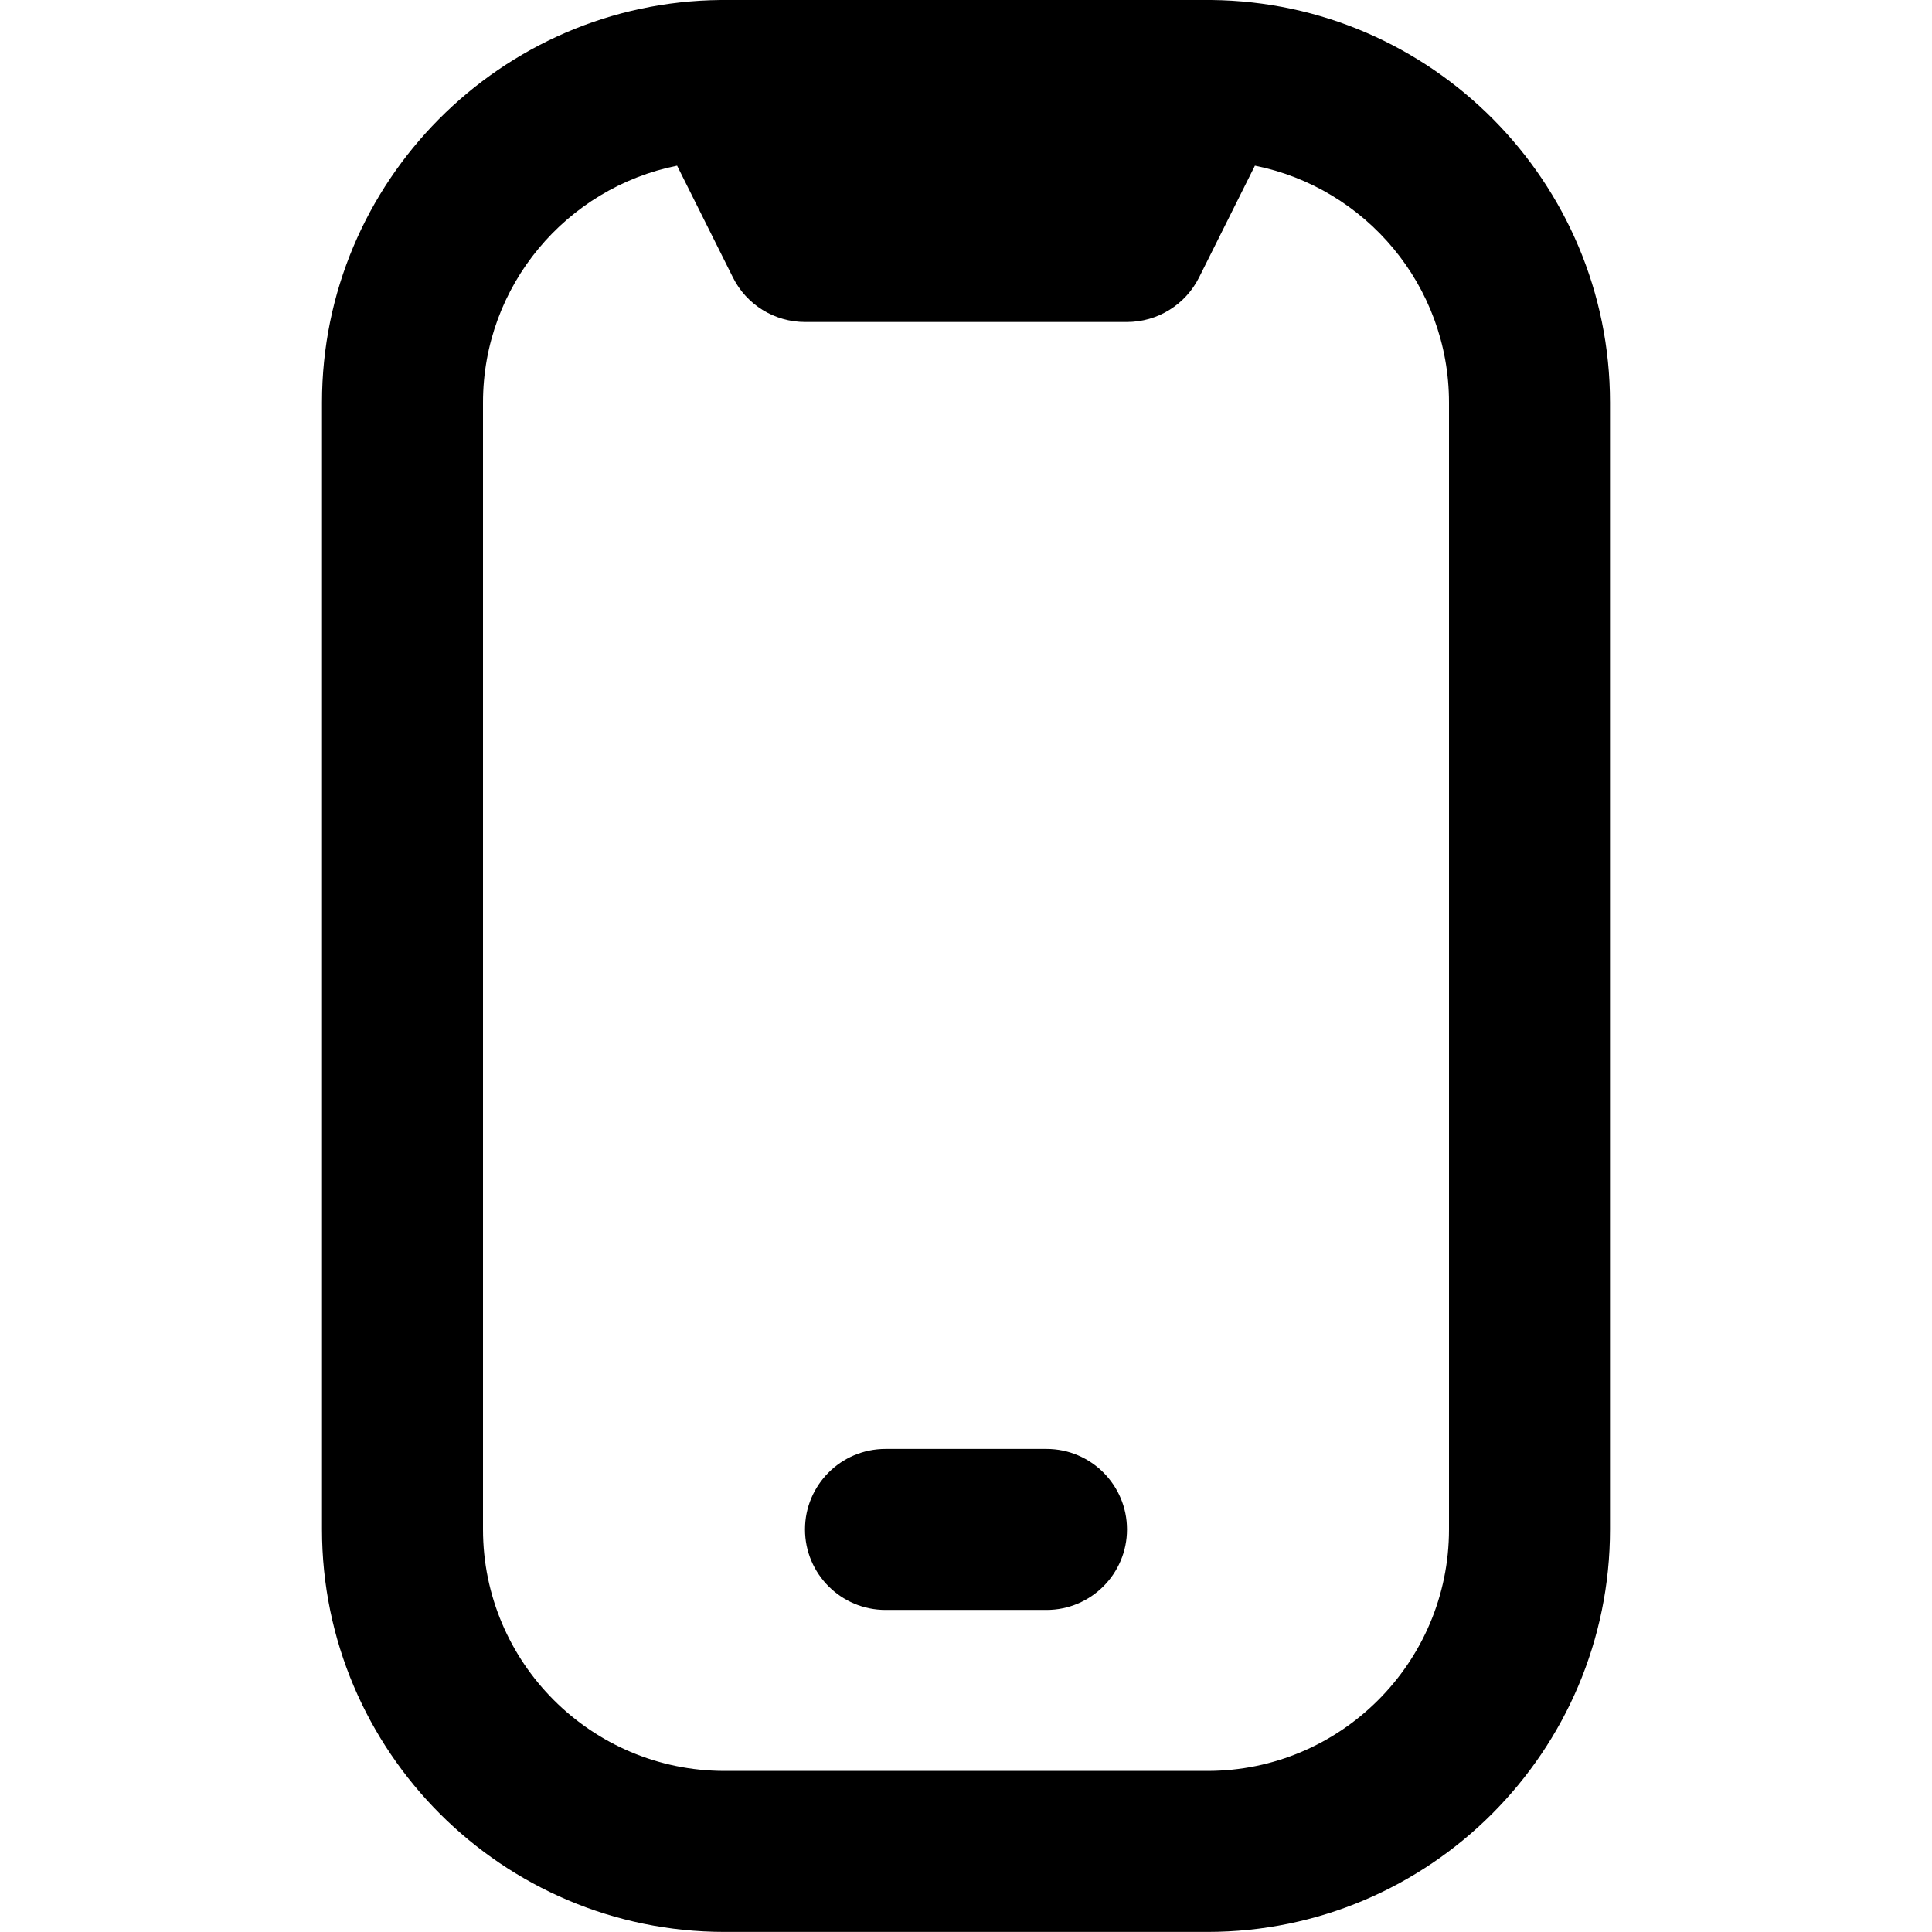
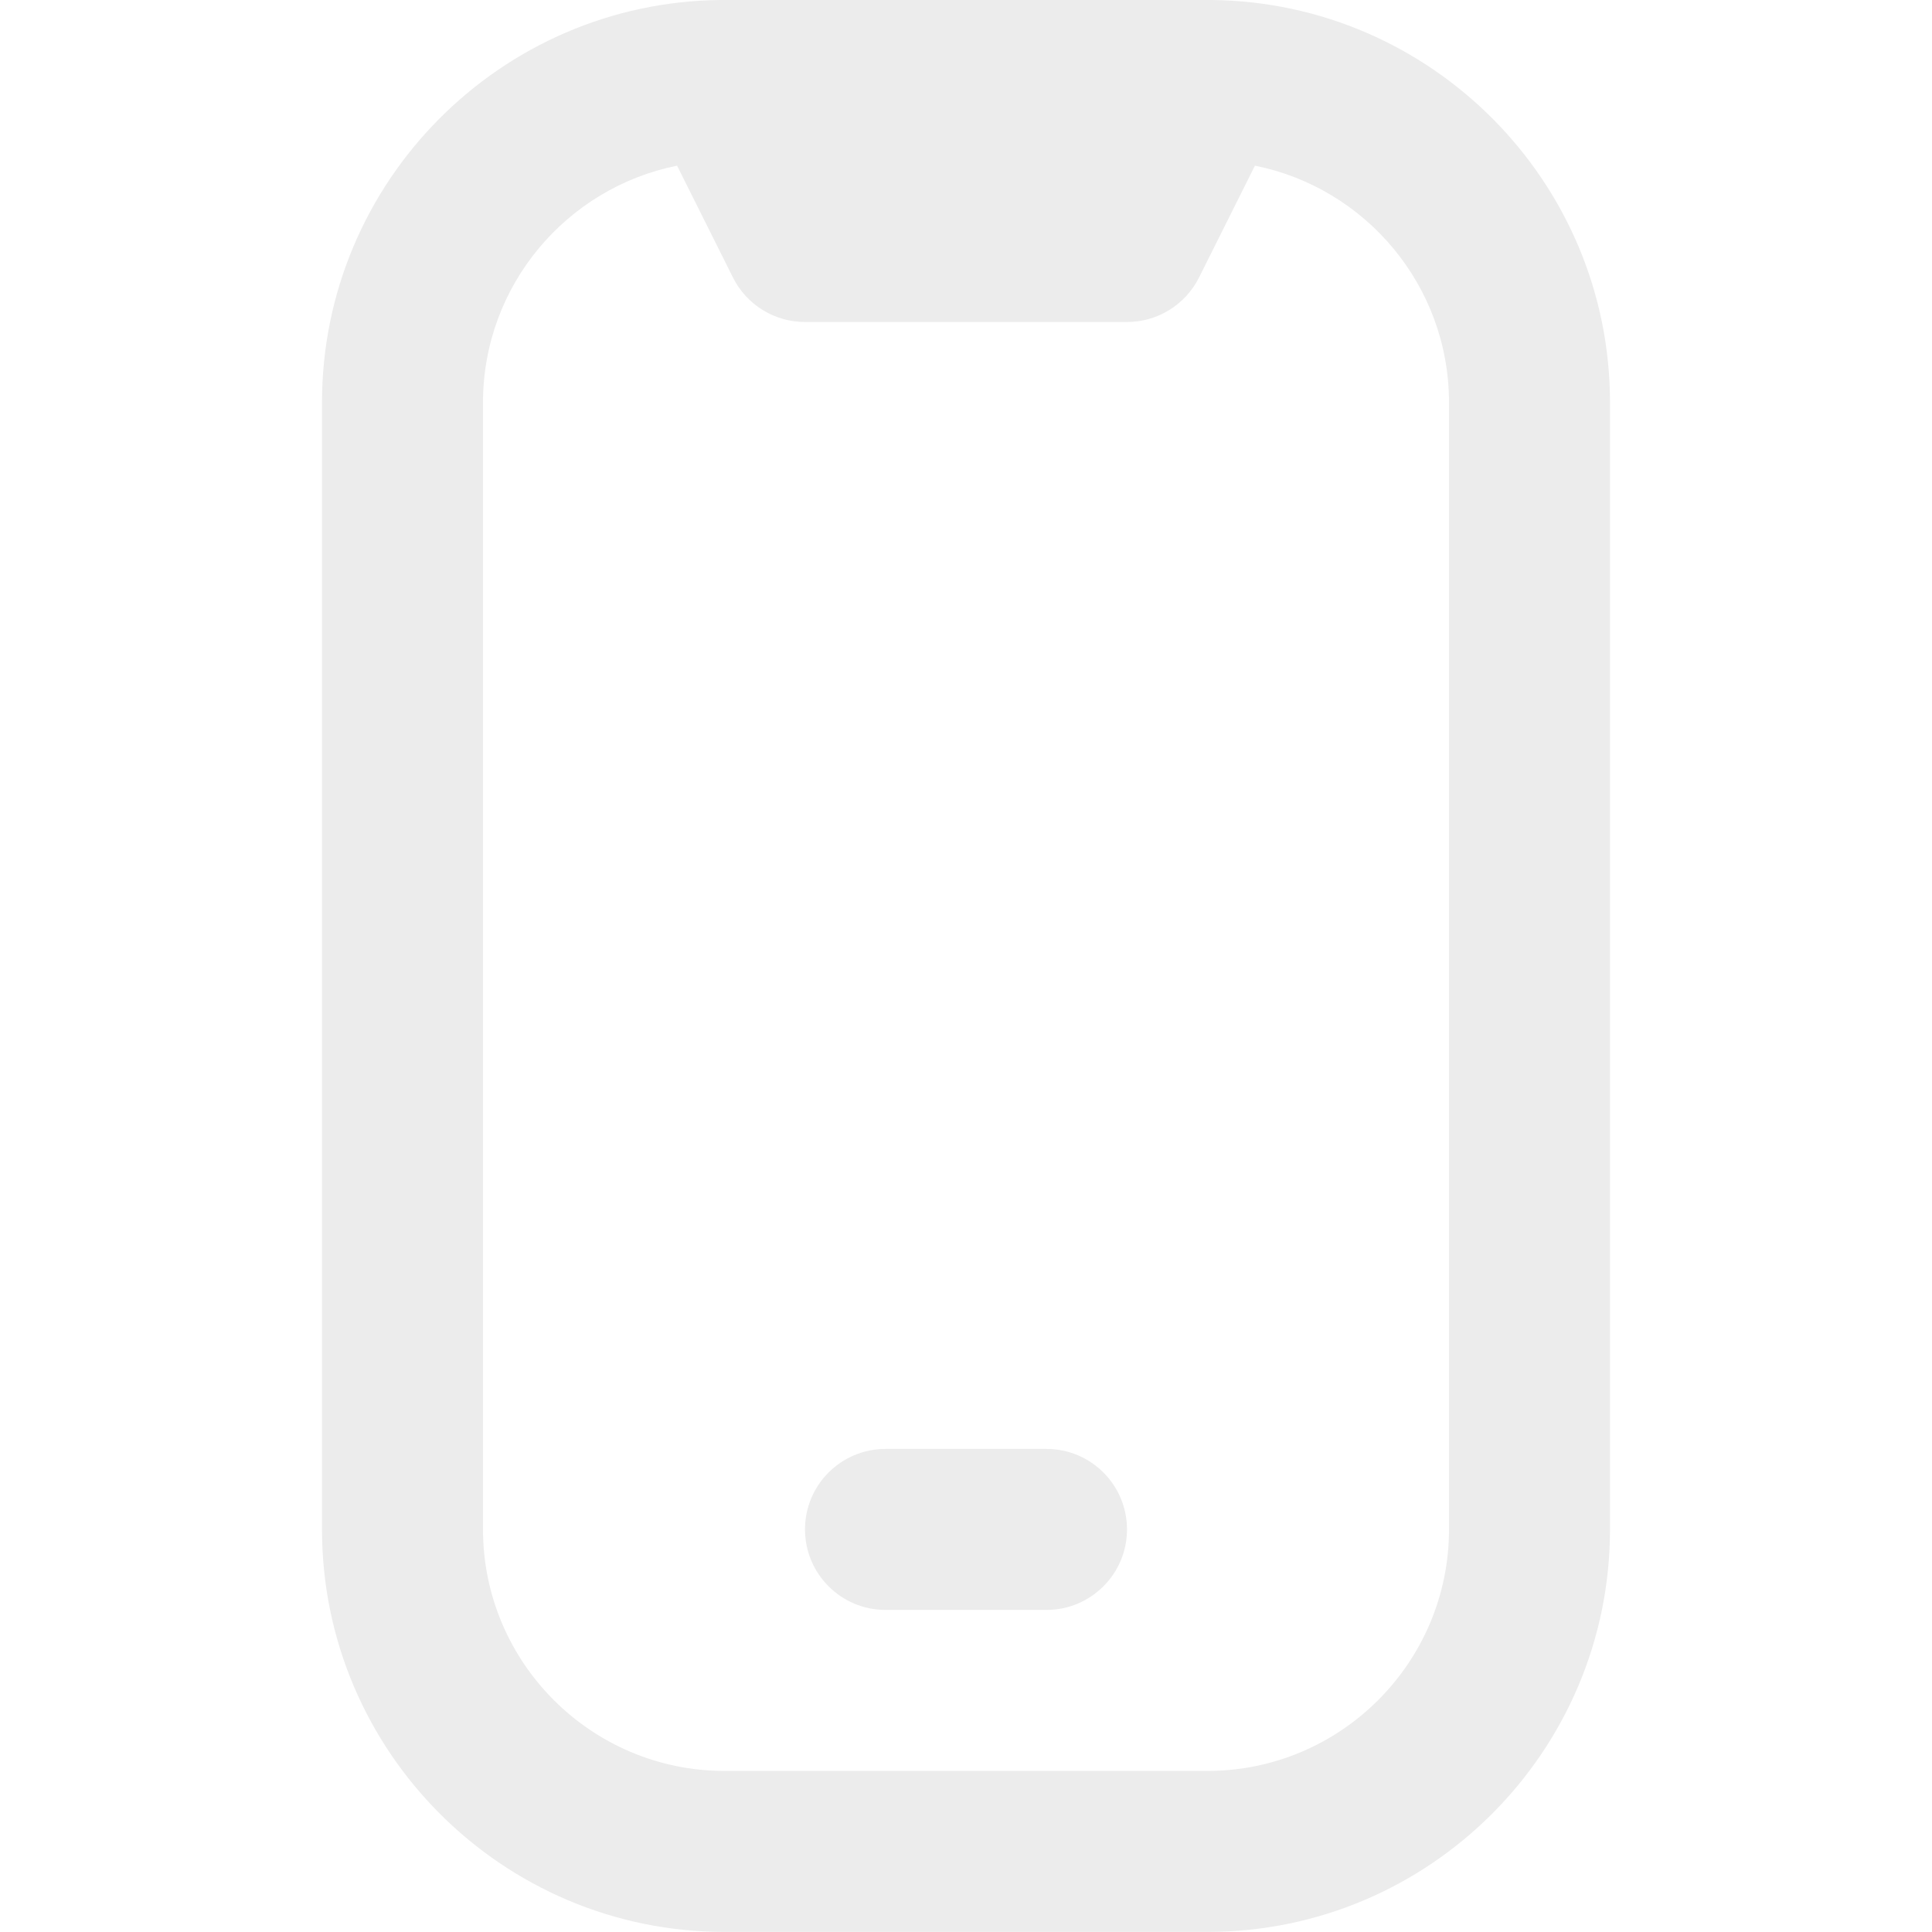
- <svg xmlns="http://www.w3.org/2000/svg" id="Layer_1" data-name="Layer 1" viewBox="0 0 24 24" width="512" height="512">
+ <svg xmlns="http://www.w3.org/2000/svg" fill="#ececec" id="Layer_1" data-name="Layer 1" viewBox="0 0 24 24" width="512" height="512">
  <path d="M15.045,0c-.027-.001-6.063-.001-6.09,0-2.736,.024-4.955,2.258-4.955,4.999v14c0,2.757,2.243,5,5,5h6c2.757,0,5-2.243,5-5V5C20,2.258,17.781,.025,15.045,0Zm2.955,18.999c0,1.654-1.346,3-3,3h-6c-1.654,0-3-1.346-3-3V5c0-1.453,1.038-2.667,2.411-2.942l.694,1.389c.169,.339,.516,.553,.895,.553h4c.379,0,.725-.214,.895-.553l.694-1.389c1.373,.274,2.411,1.489,2.411,2.942v14Zm-5,1h-2c-.552,0-1-.448-1-1h0c0-.552,.448-1,1-1h2c.552,0,1,.448,1,1h0c0,.552-.448,1-1,1Z" />
</svg>
